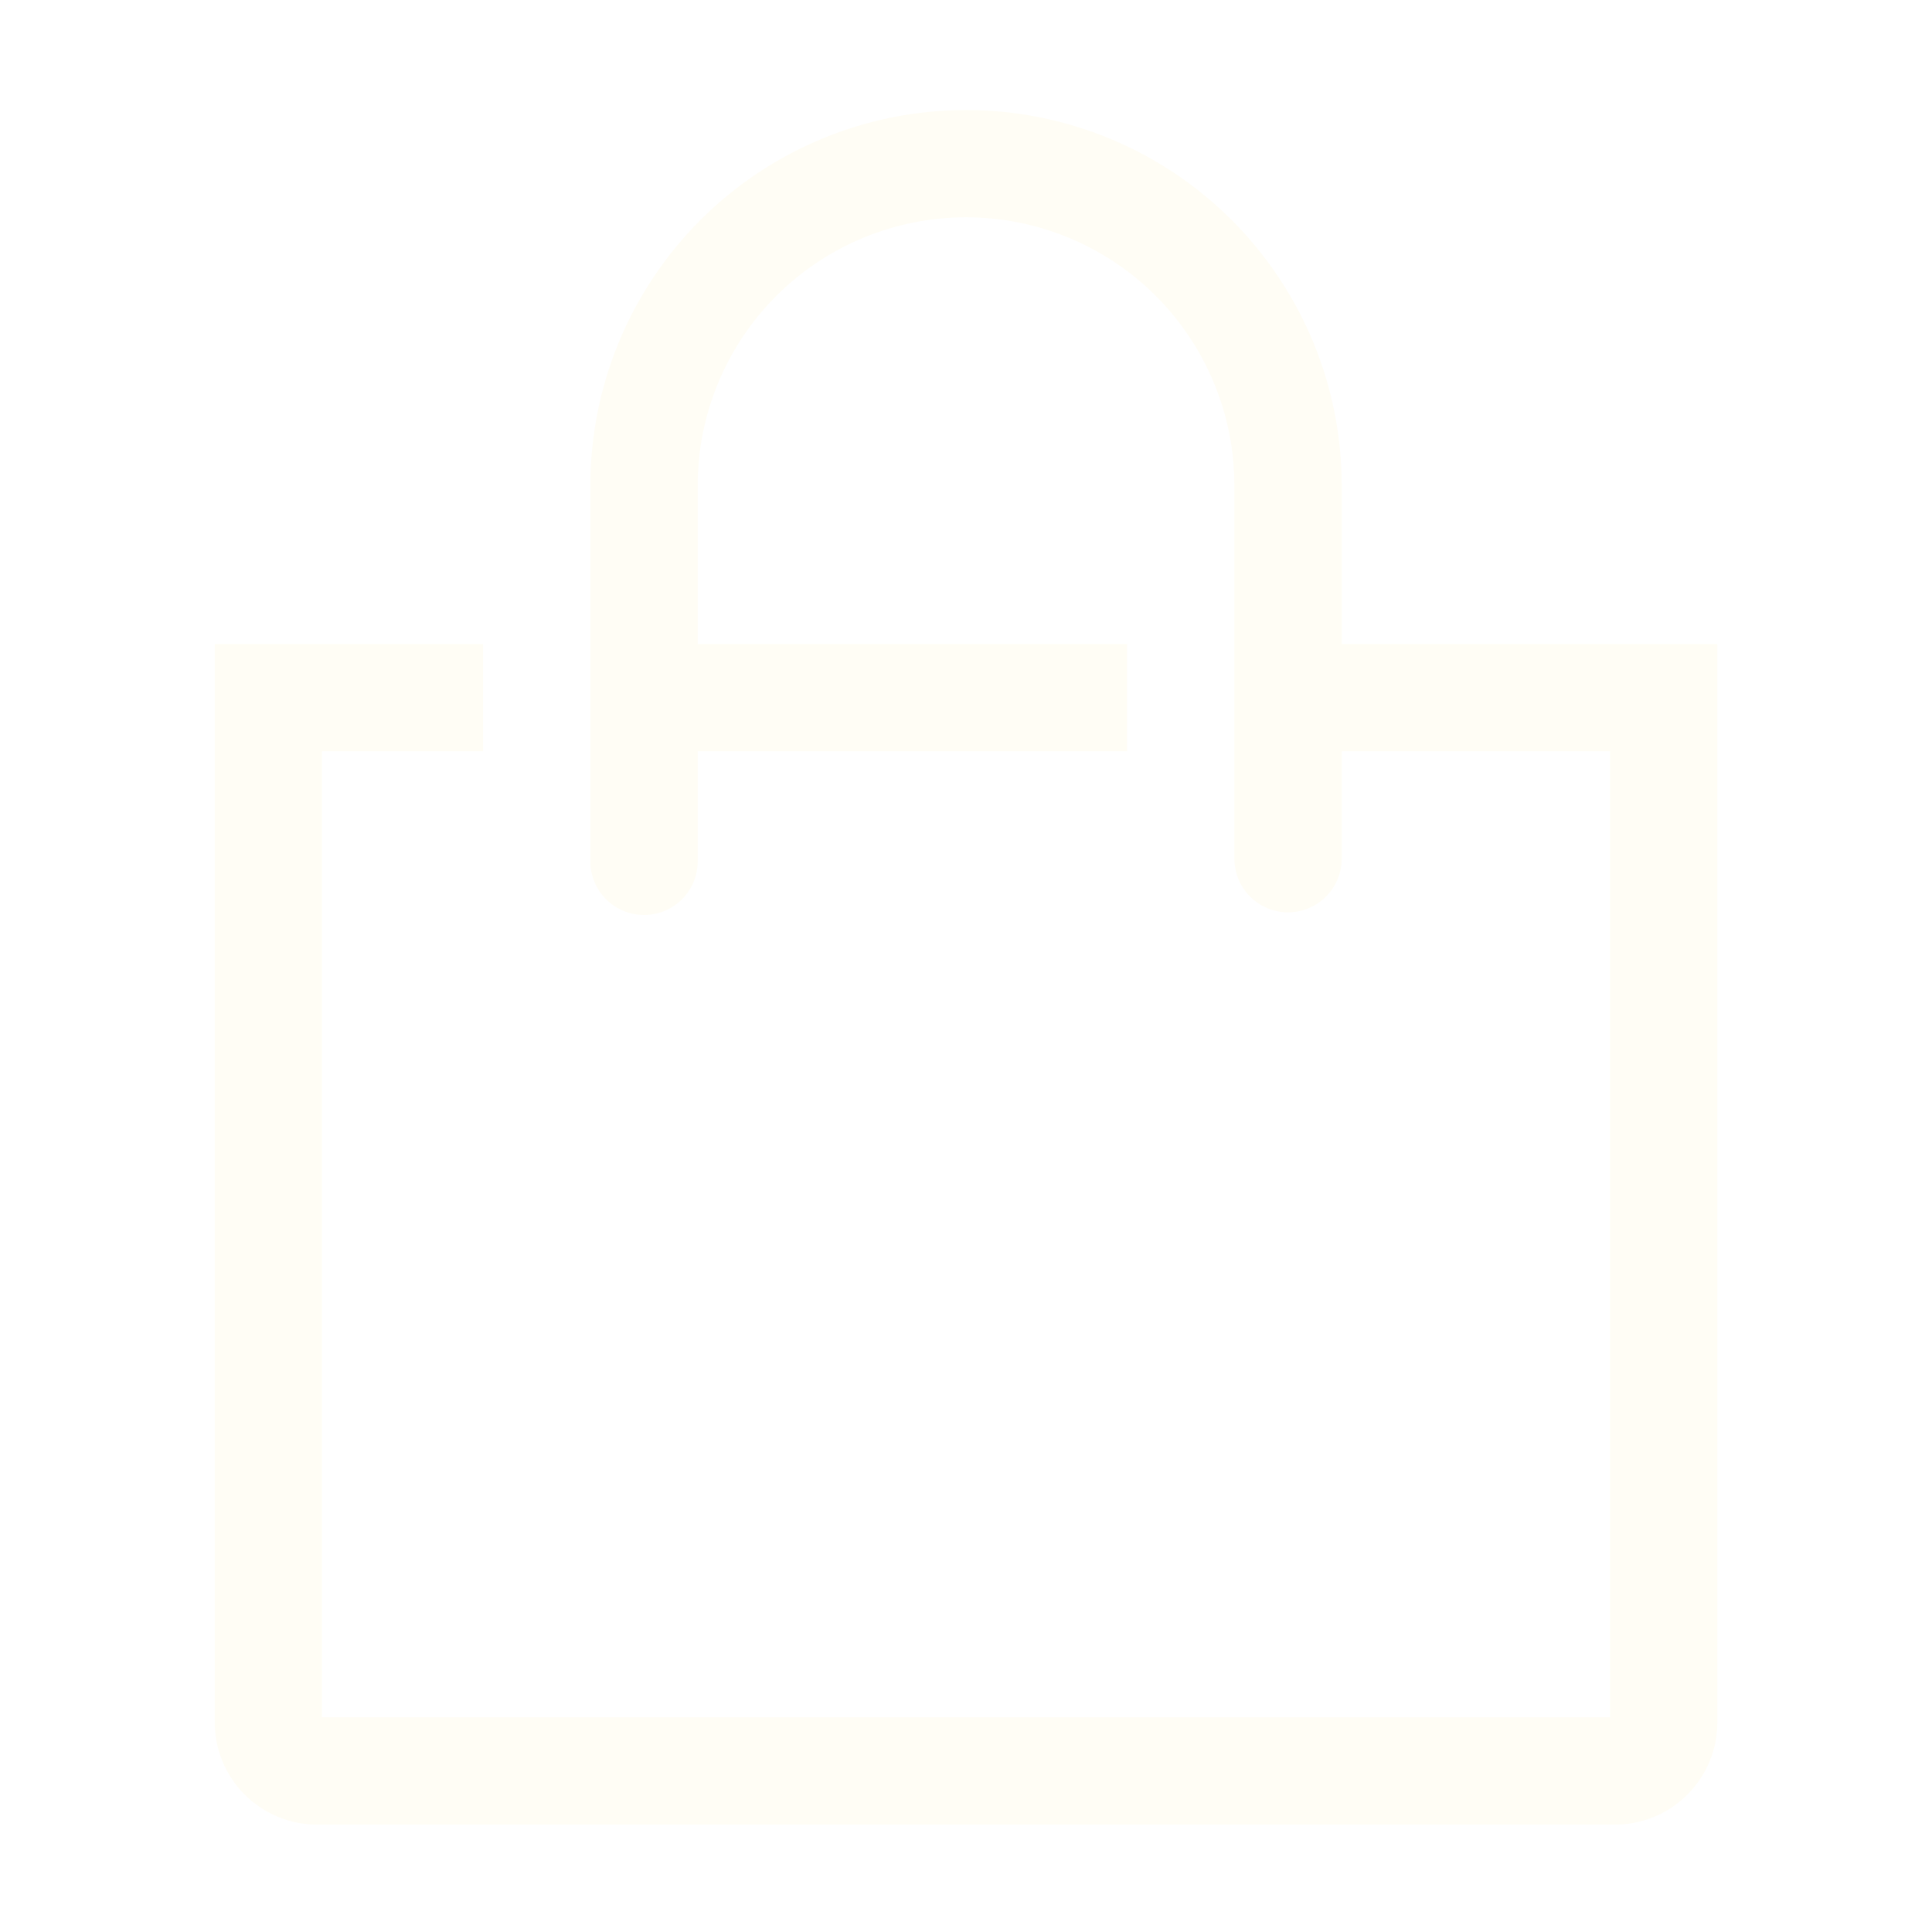
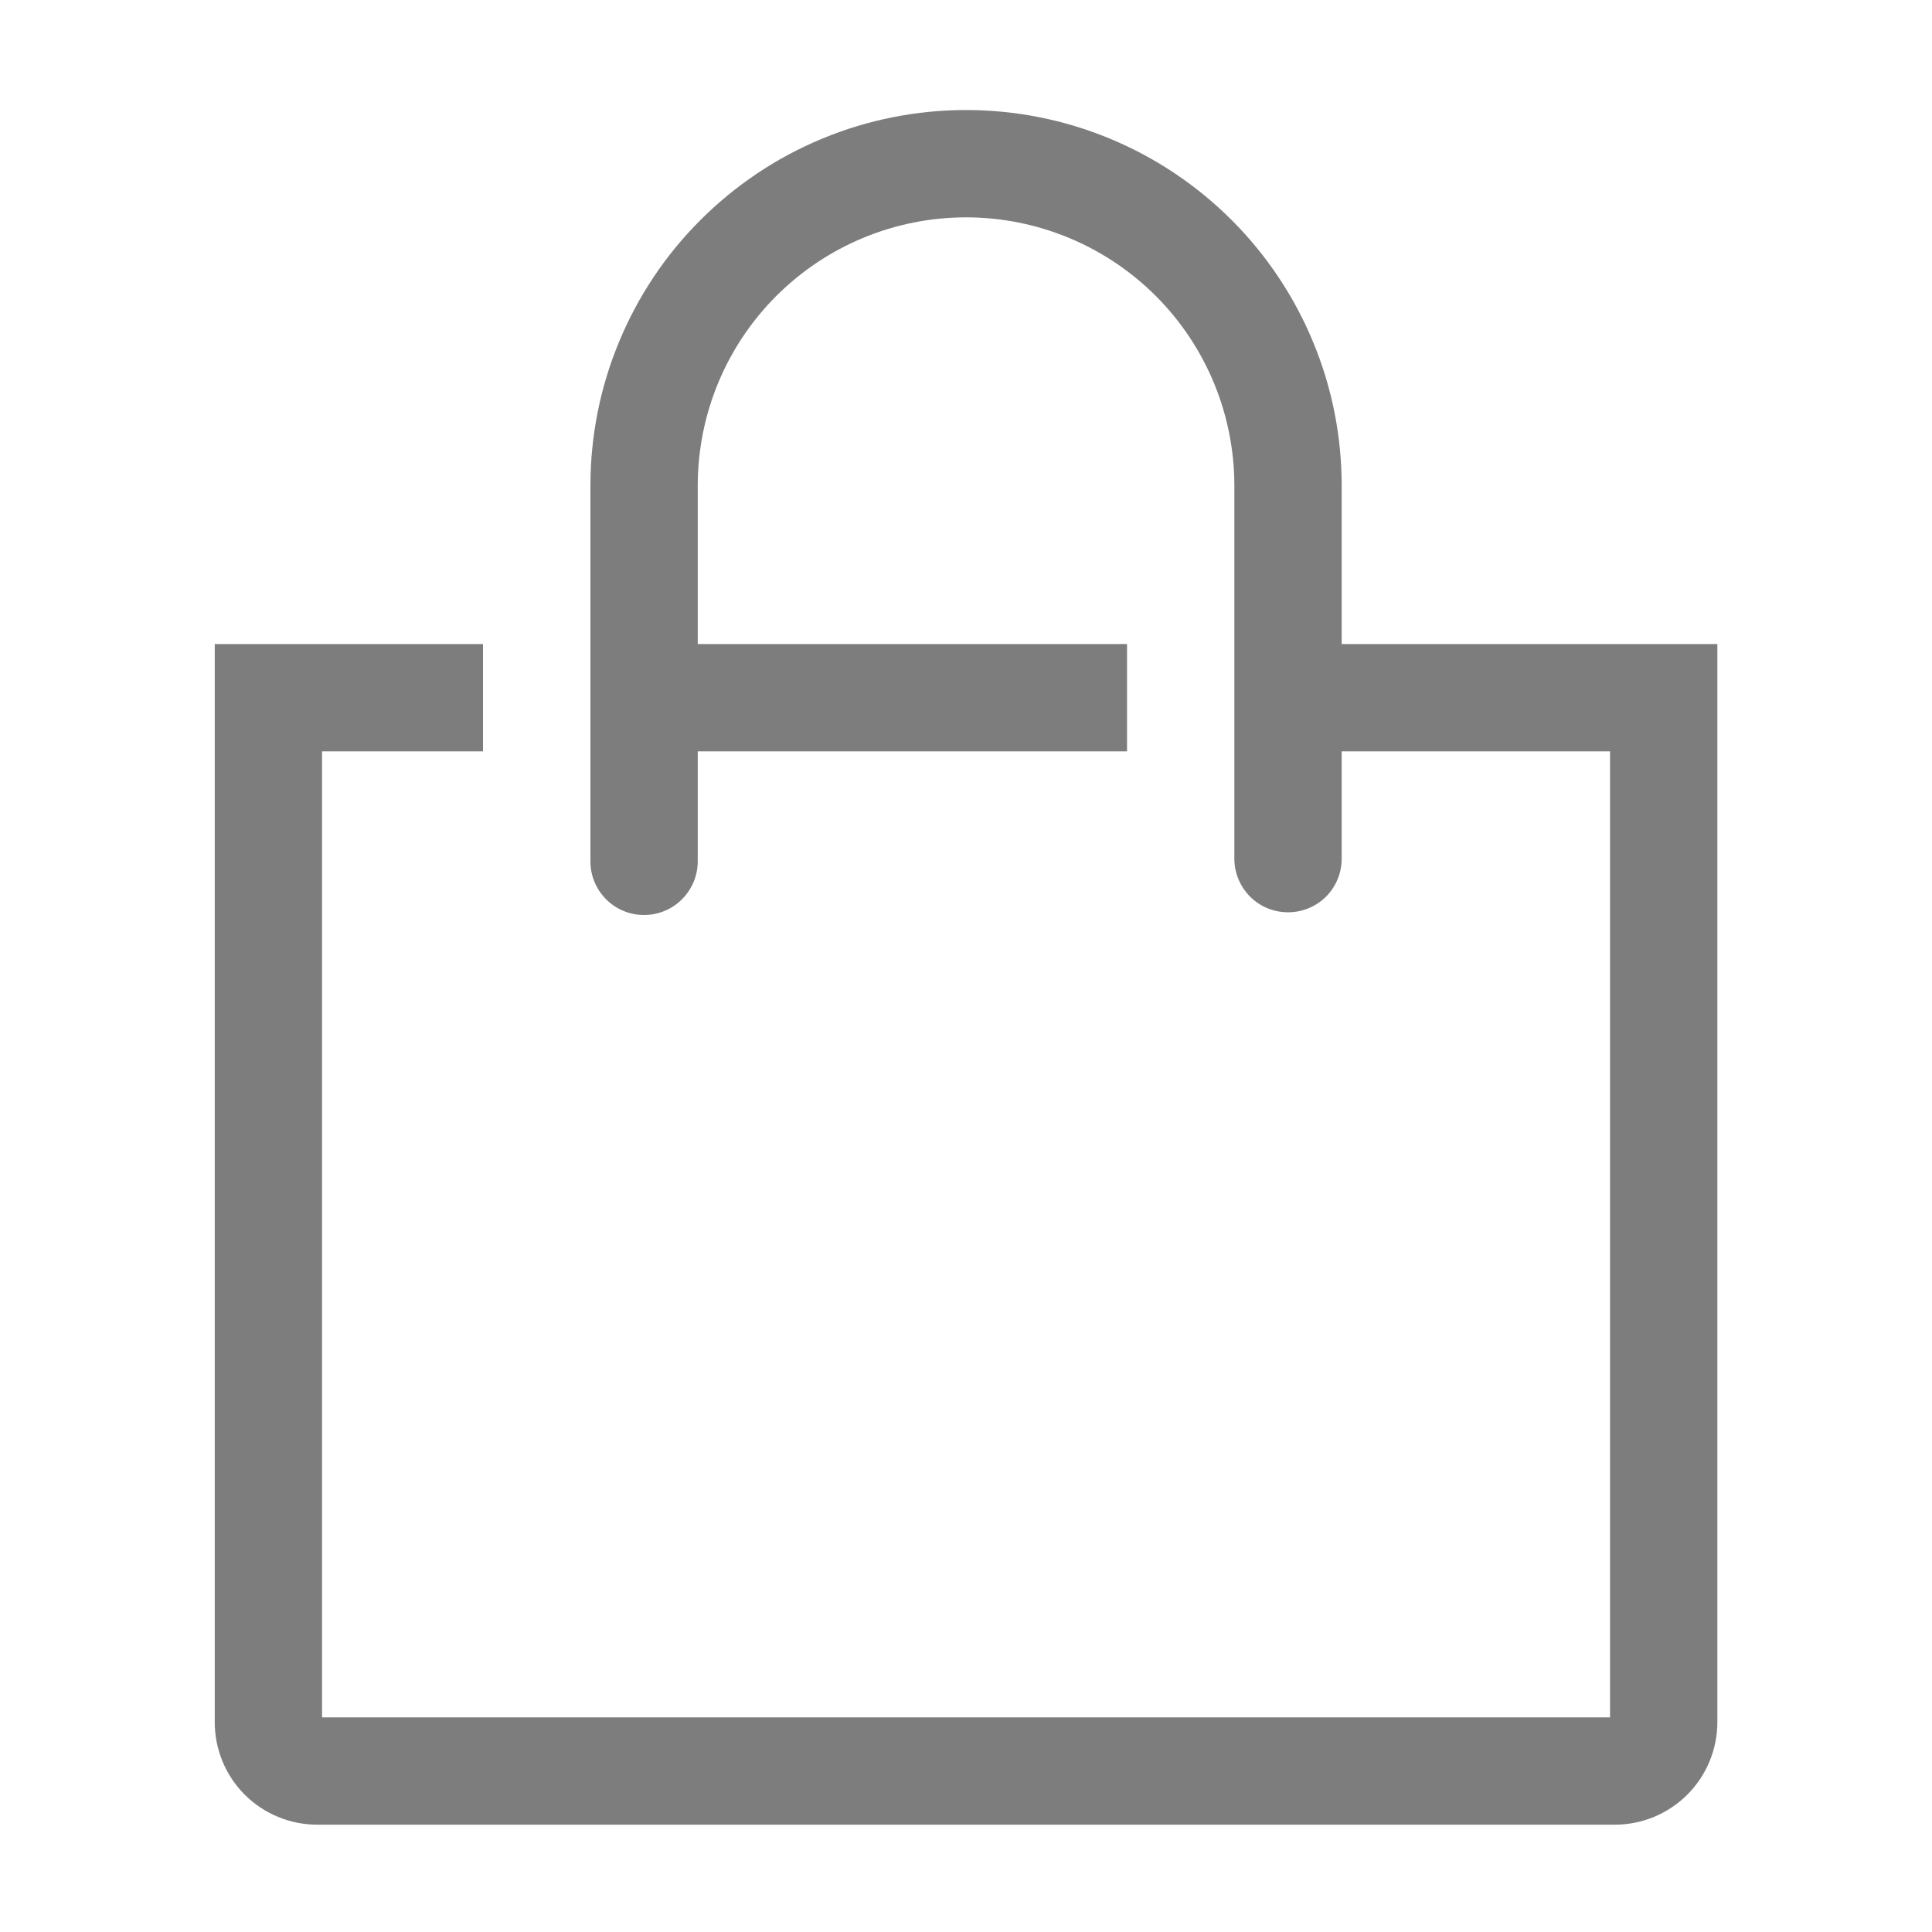
- <svg xmlns="http://www.w3.org/2000/svg" width="25" height="25" viewBox="0 0 25 25" fill="none">
-   <path d="M17.362 8.333V6.285C17.362 5.646 17.236 5.014 16.992 4.424C16.747 3.835 16.389 3.299 15.938 2.847C15.486 2.396 14.951 2.038 14.361 1.794C13.771 1.549 13.139 1.424 12.501 1.424C11.862 1.424 11.23 1.549 10.64 1.794C10.05 2.038 9.515 2.396 9.063 2.847C8.612 3.299 8.254 3.835 8.009 4.424C7.765 5.014 7.639 5.646 7.639 6.285V11.146C7.639 11.33 7.713 11.507 7.843 11.637C7.973 11.767 8.15 11.84 8.334 11.84C8.518 11.84 8.695 11.767 8.825 11.637C8.955 11.507 9.028 11.33 9.028 11.146V9.722H14.584V8.333H9.028V6.285C9.028 5.364 9.394 4.481 10.045 3.829C10.697 3.178 11.58 2.812 12.501 2.812C13.421 2.812 14.305 3.178 14.956 3.829C15.607 4.481 15.973 5.364 15.973 6.285V11.111C15.973 11.295 16.046 11.472 16.176 11.602C16.306 11.732 16.483 11.806 16.667 11.806C16.851 11.806 17.028 11.732 17.158 11.602C17.288 11.472 17.362 11.295 17.362 11.111V9.722H20.834V22.222H4.167V9.722H6.251V8.333H2.778V22.285C2.778 22.637 2.918 22.974 3.167 23.223C3.416 23.471 3.753 23.611 4.105 23.611H20.896C21.248 23.611 21.585 23.471 21.834 23.223C22.083 22.974 22.223 22.637 22.223 22.285V8.333H17.362Z" fill="#FFFDF5" />
+ <svg xmlns="http://www.w3.org/2000/svg" width="20" height="20" viewBox="0 0 20 20" fill="none">
+   <path d="M13.889 6.667V5.028C13.889 4.517 13.789 4.011 13.593 3.54C13.398 3.068 13.111 2.639 12.75 2.278C12.389 1.917 11.96 1.63 11.489 1.435C11.017 1.239 10.511 1.139 10 1.139C9.49 1.139 8.984 1.239 8.512 1.435C8.04 1.63 7.612 1.917 7.251 2.278C6.889 2.639 6.603 3.068 6.408 3.54C6.212 4.011 6.112 4.517 6.112 5.028V8.917C6.112 9.064 6.17 9.205 6.274 9.309C6.378 9.414 6.52 9.472 6.667 9.472C6.814 9.472 6.956 9.414 7.06 9.309C7.164 9.205 7.223 9.064 7.223 8.917V7.778H11.667V6.667H7.223V5.028C7.223 4.291 7.515 3.585 8.036 3.064C8.557 2.543 9.264 2.25 10 2.25C10.737 2.25 11.444 2.543 11.965 3.064C12.486 3.585 12.778 4.291 12.778 5.028V8.889C12.778 9.036 12.837 9.178 12.941 9.282C13.045 9.386 13.186 9.444 13.334 9.444C13.481 9.444 13.622 9.386 13.727 9.282C13.831 9.178 13.889 9.036 13.889 8.889V7.778H16.667V17.778H3.334V7.778H5V6.667H2.223V17.828C2.223 18.109 2.334 18.379 2.533 18.578C2.732 18.777 3.002 18.889 3.284 18.889H16.717C16.998 18.889 17.268 18.777 17.467 18.578C17.666 18.379 17.778 18.109 17.778 17.828V6.667H13.889Z" fill="#7D7D7D" />
</svg>
